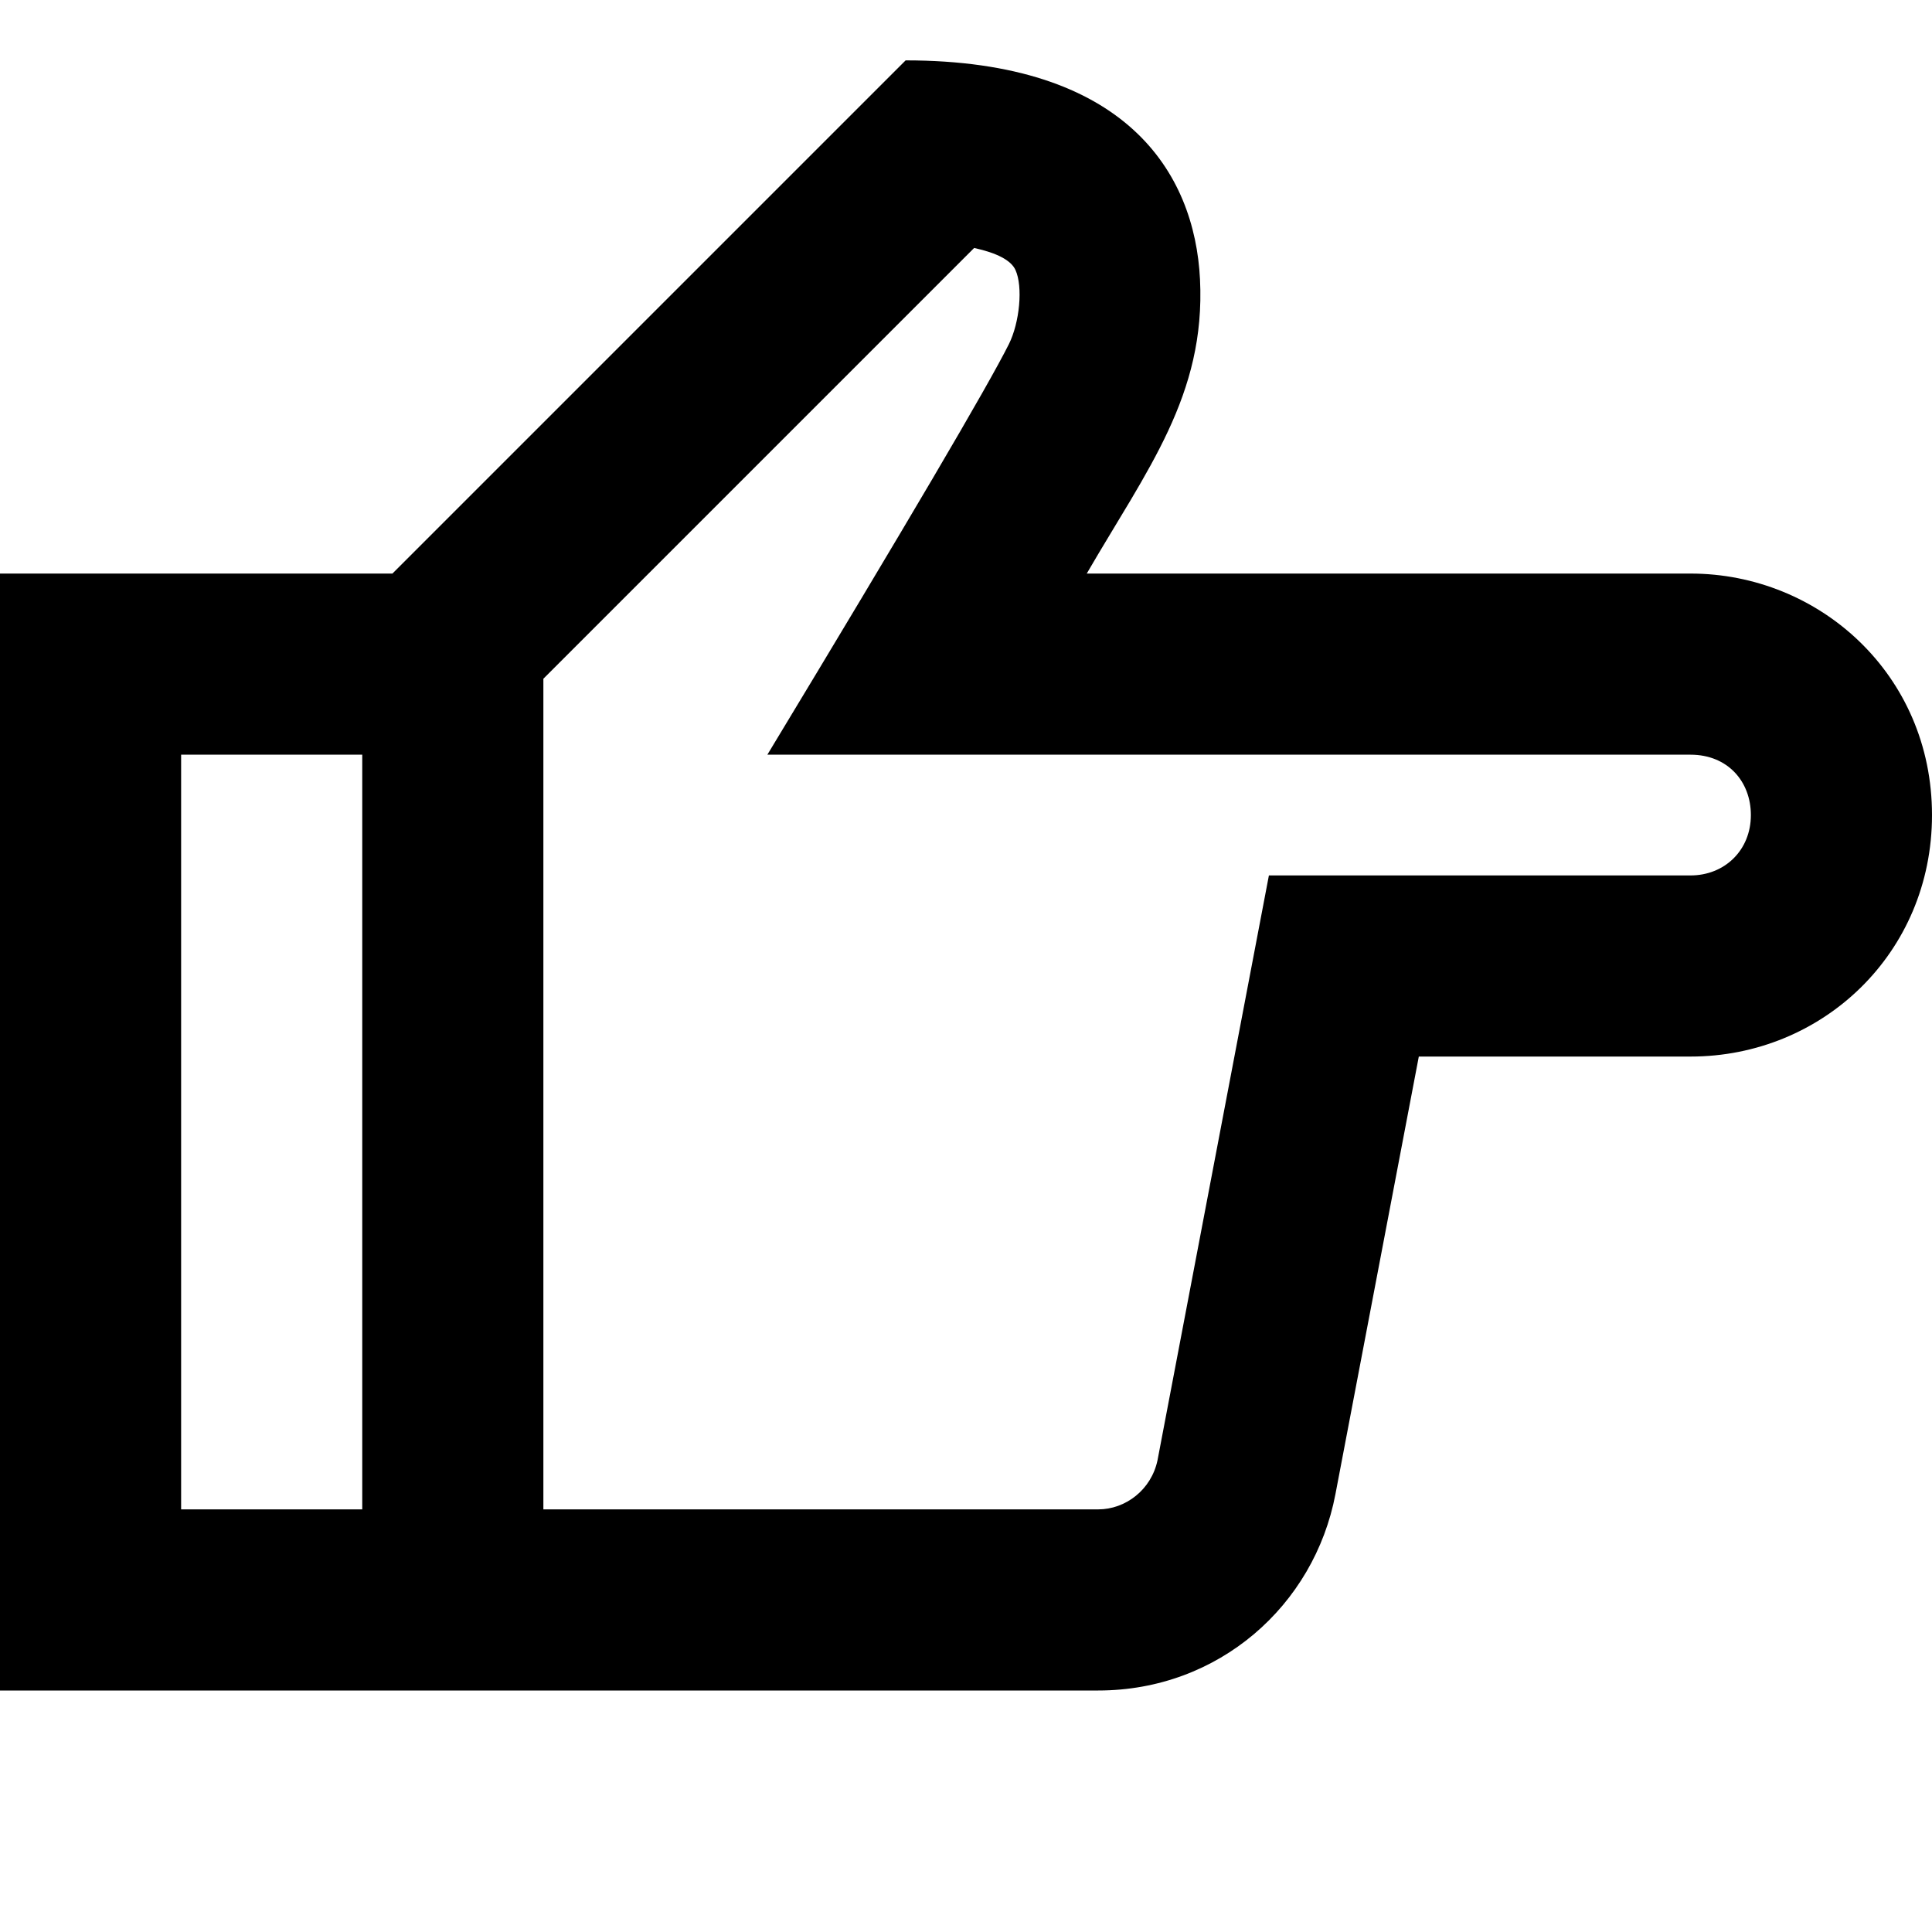
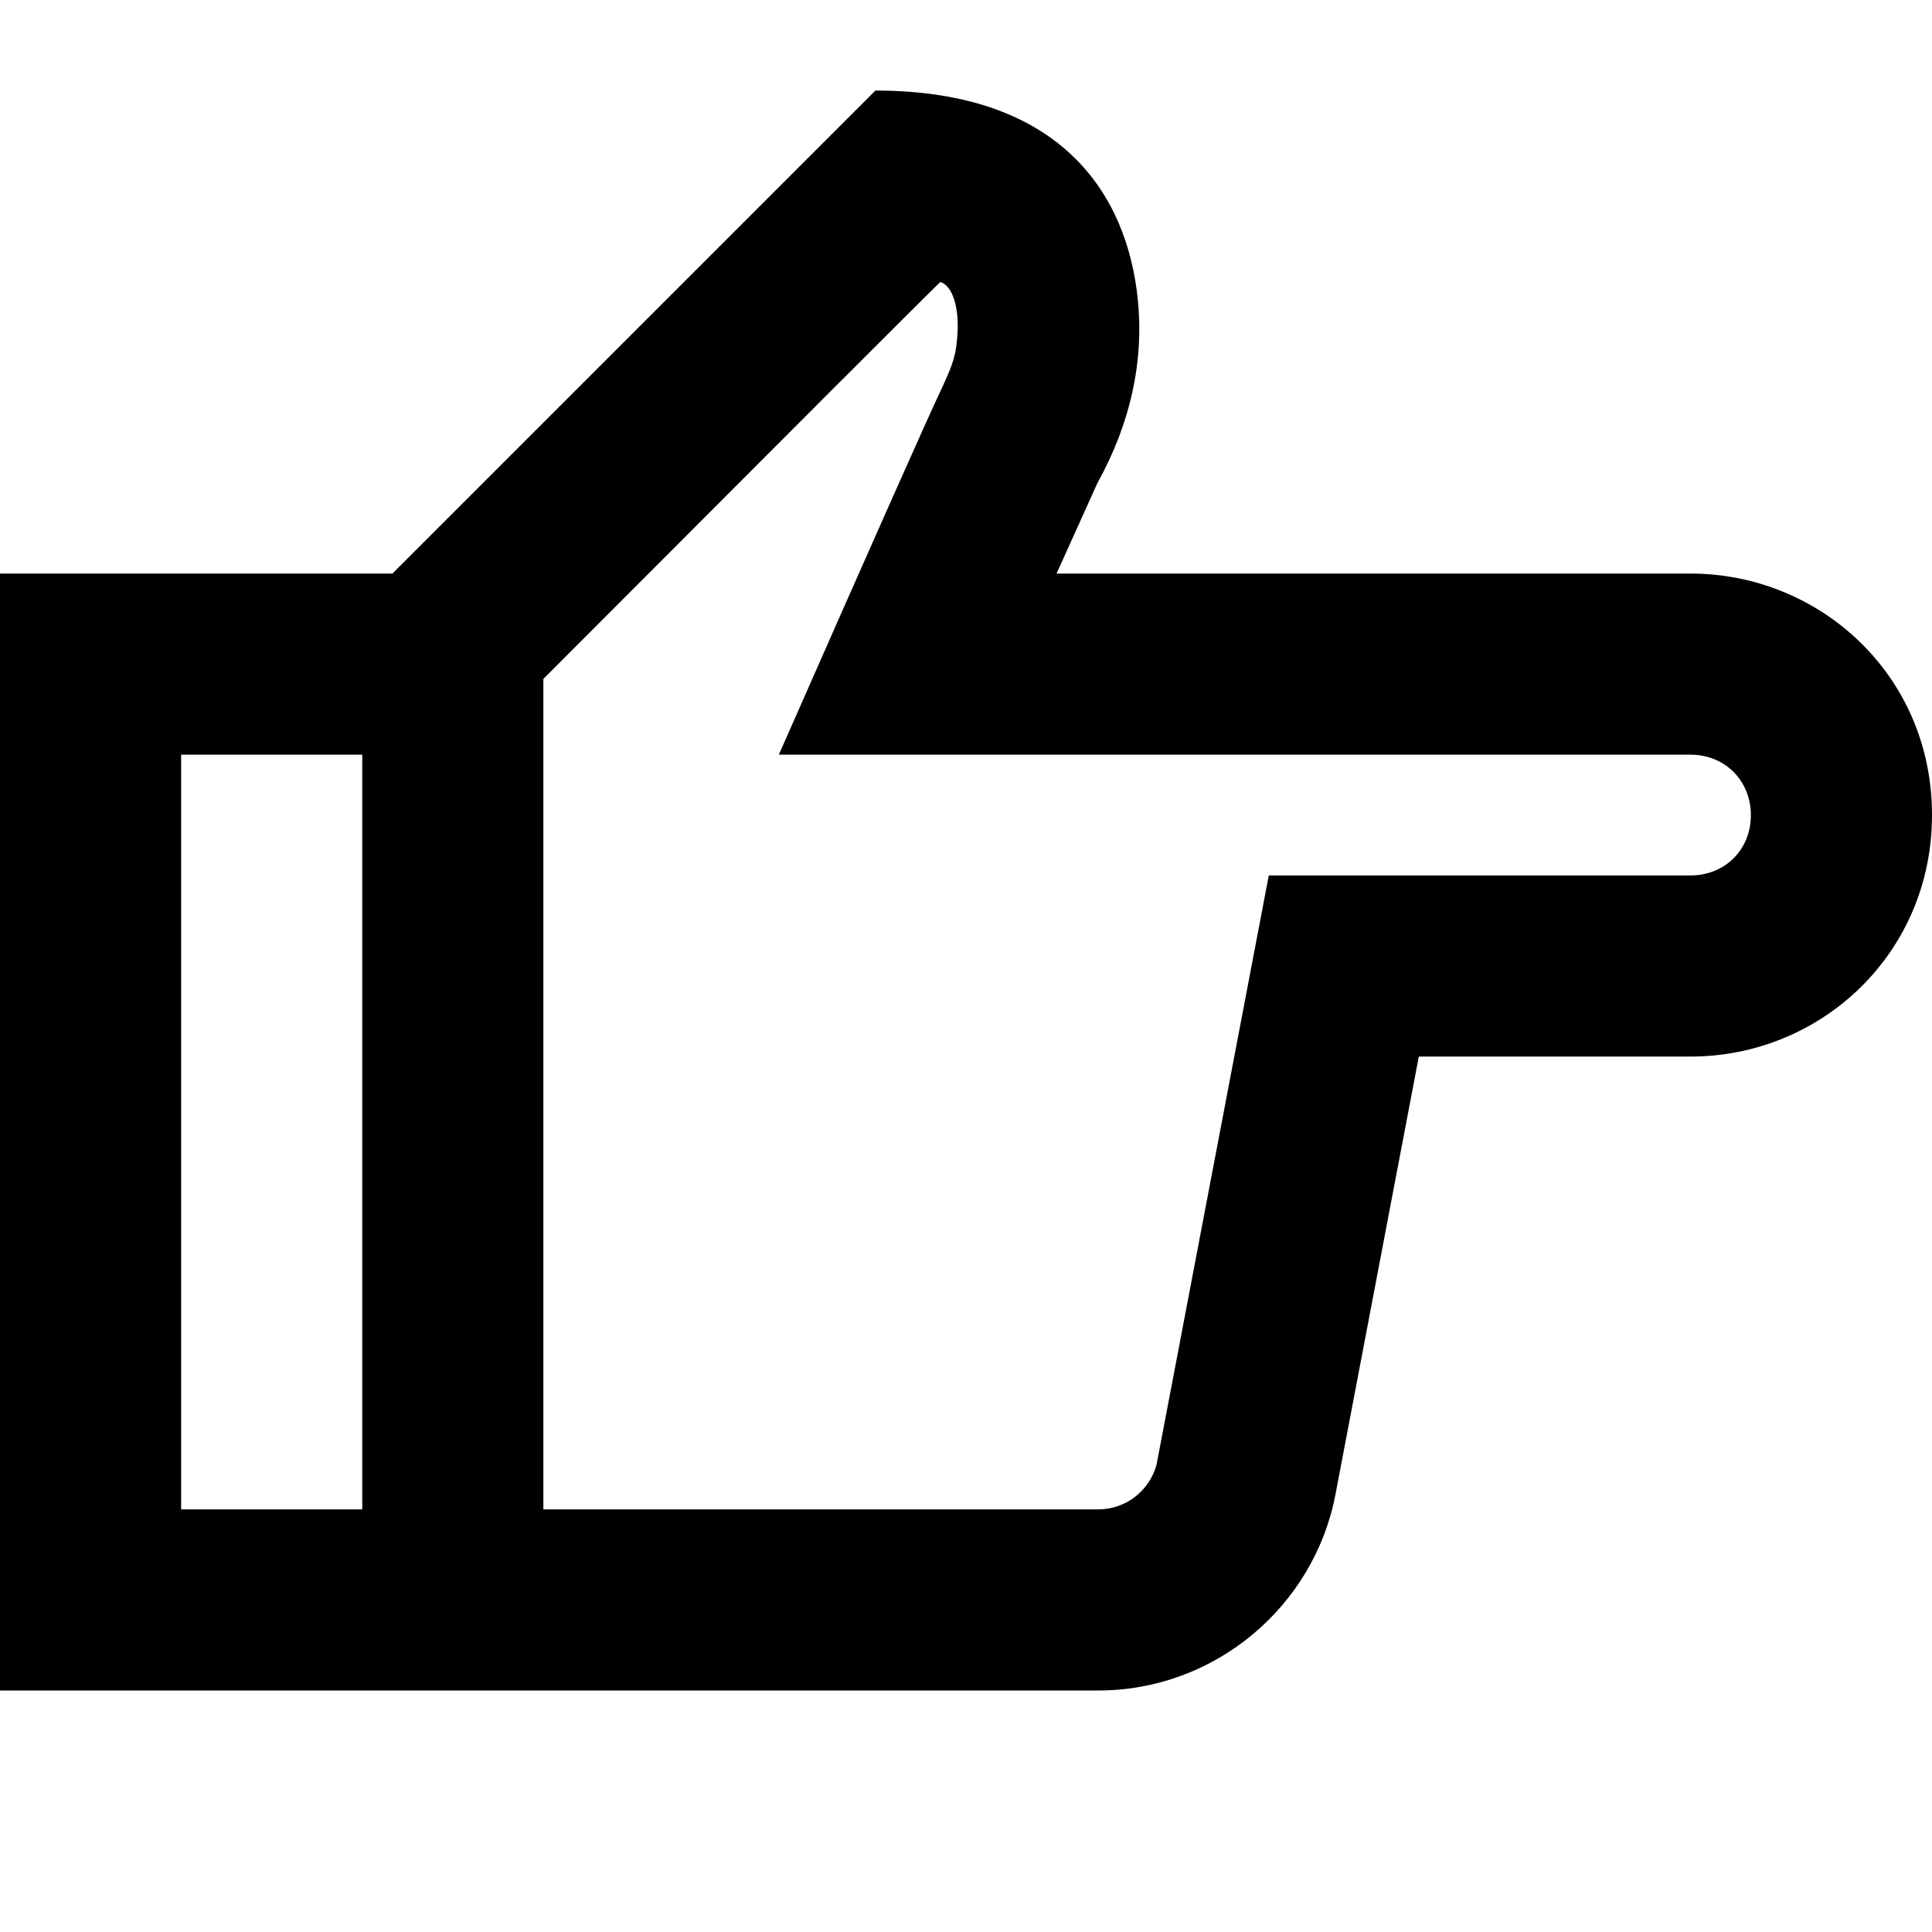
<svg xmlns="http://www.w3.org/2000/svg" width="64px" height="64px" viewBox="0 0 64 64" version="1.1">
-   <path d="M30,2 C37.279,2 39.578,5.702 39.752,9.259 C39.939,13.092 38,15.554 36,19 C37.861,19 44.528,19 56,19 C60.256,19 64,22.335 64,27 C64,31.576 60.369,35 56,35 L47,35 L44.238,49.496 C43.535,53.186 40.368,56 36.379,56 L0,56 L0,19 L13,19 L30,2 Z M32.27,8.214 L18,22.484 L18,50 L36.379,50 C37.286,50 38.138,49.351 38.344,48.374 L42.034,29 L56,29 C57.133,29 58,28.163 58,27 C58,25.889 57.233,25 56,25 L25.420,25 C30.053,17.336 32.719,12.803 33.420,11.401 C33.777,10.686 33.892,9.496 33.638,8.942 C33.493,8.626 33.037,8.383 32.27,8.214 Z M12,25 L6,25 L6,50 L12,50 L12,25 Z" fill="#000000" fill-rule="nonzero" />
+   <path d="M29,3 C35.18,3 37.34,6.47 37.69,9.91 C37.9,11.98 37.45,14.02 36.35,16.01 L35,19 L56,19 C60.26,19 64,22.34 64,27 C64,31.58 60.33,35 56,35 L47,35 L44.24,49.5 C43.54,53.19 40.27,56 36.38,56 L0,56 L0,19 L13,19 L29,3 Z M31.15,9.34 C30.66,9.81 26.28,14.19 18,22.49 L18,50 L36.38,50 C37.29,50 38.07,49.39 38.31,48.53 L42.03,29 L56,29 C57.13,29 58,28.16 58,27 C58,25.89 57.17,25 56,25 L25.8,25 C28.96,17.83 30.75,13.8 31.18,12.9 C31.6,12 31.68,11.73 31.72,11 C31.76,10.28 31.6,9.49 31.15,9.34 Z M12,25 L6,25 L6,50 L12,50 L12,25 Z" fill="#000000" fill-rule="nonzero" />
</svg>
